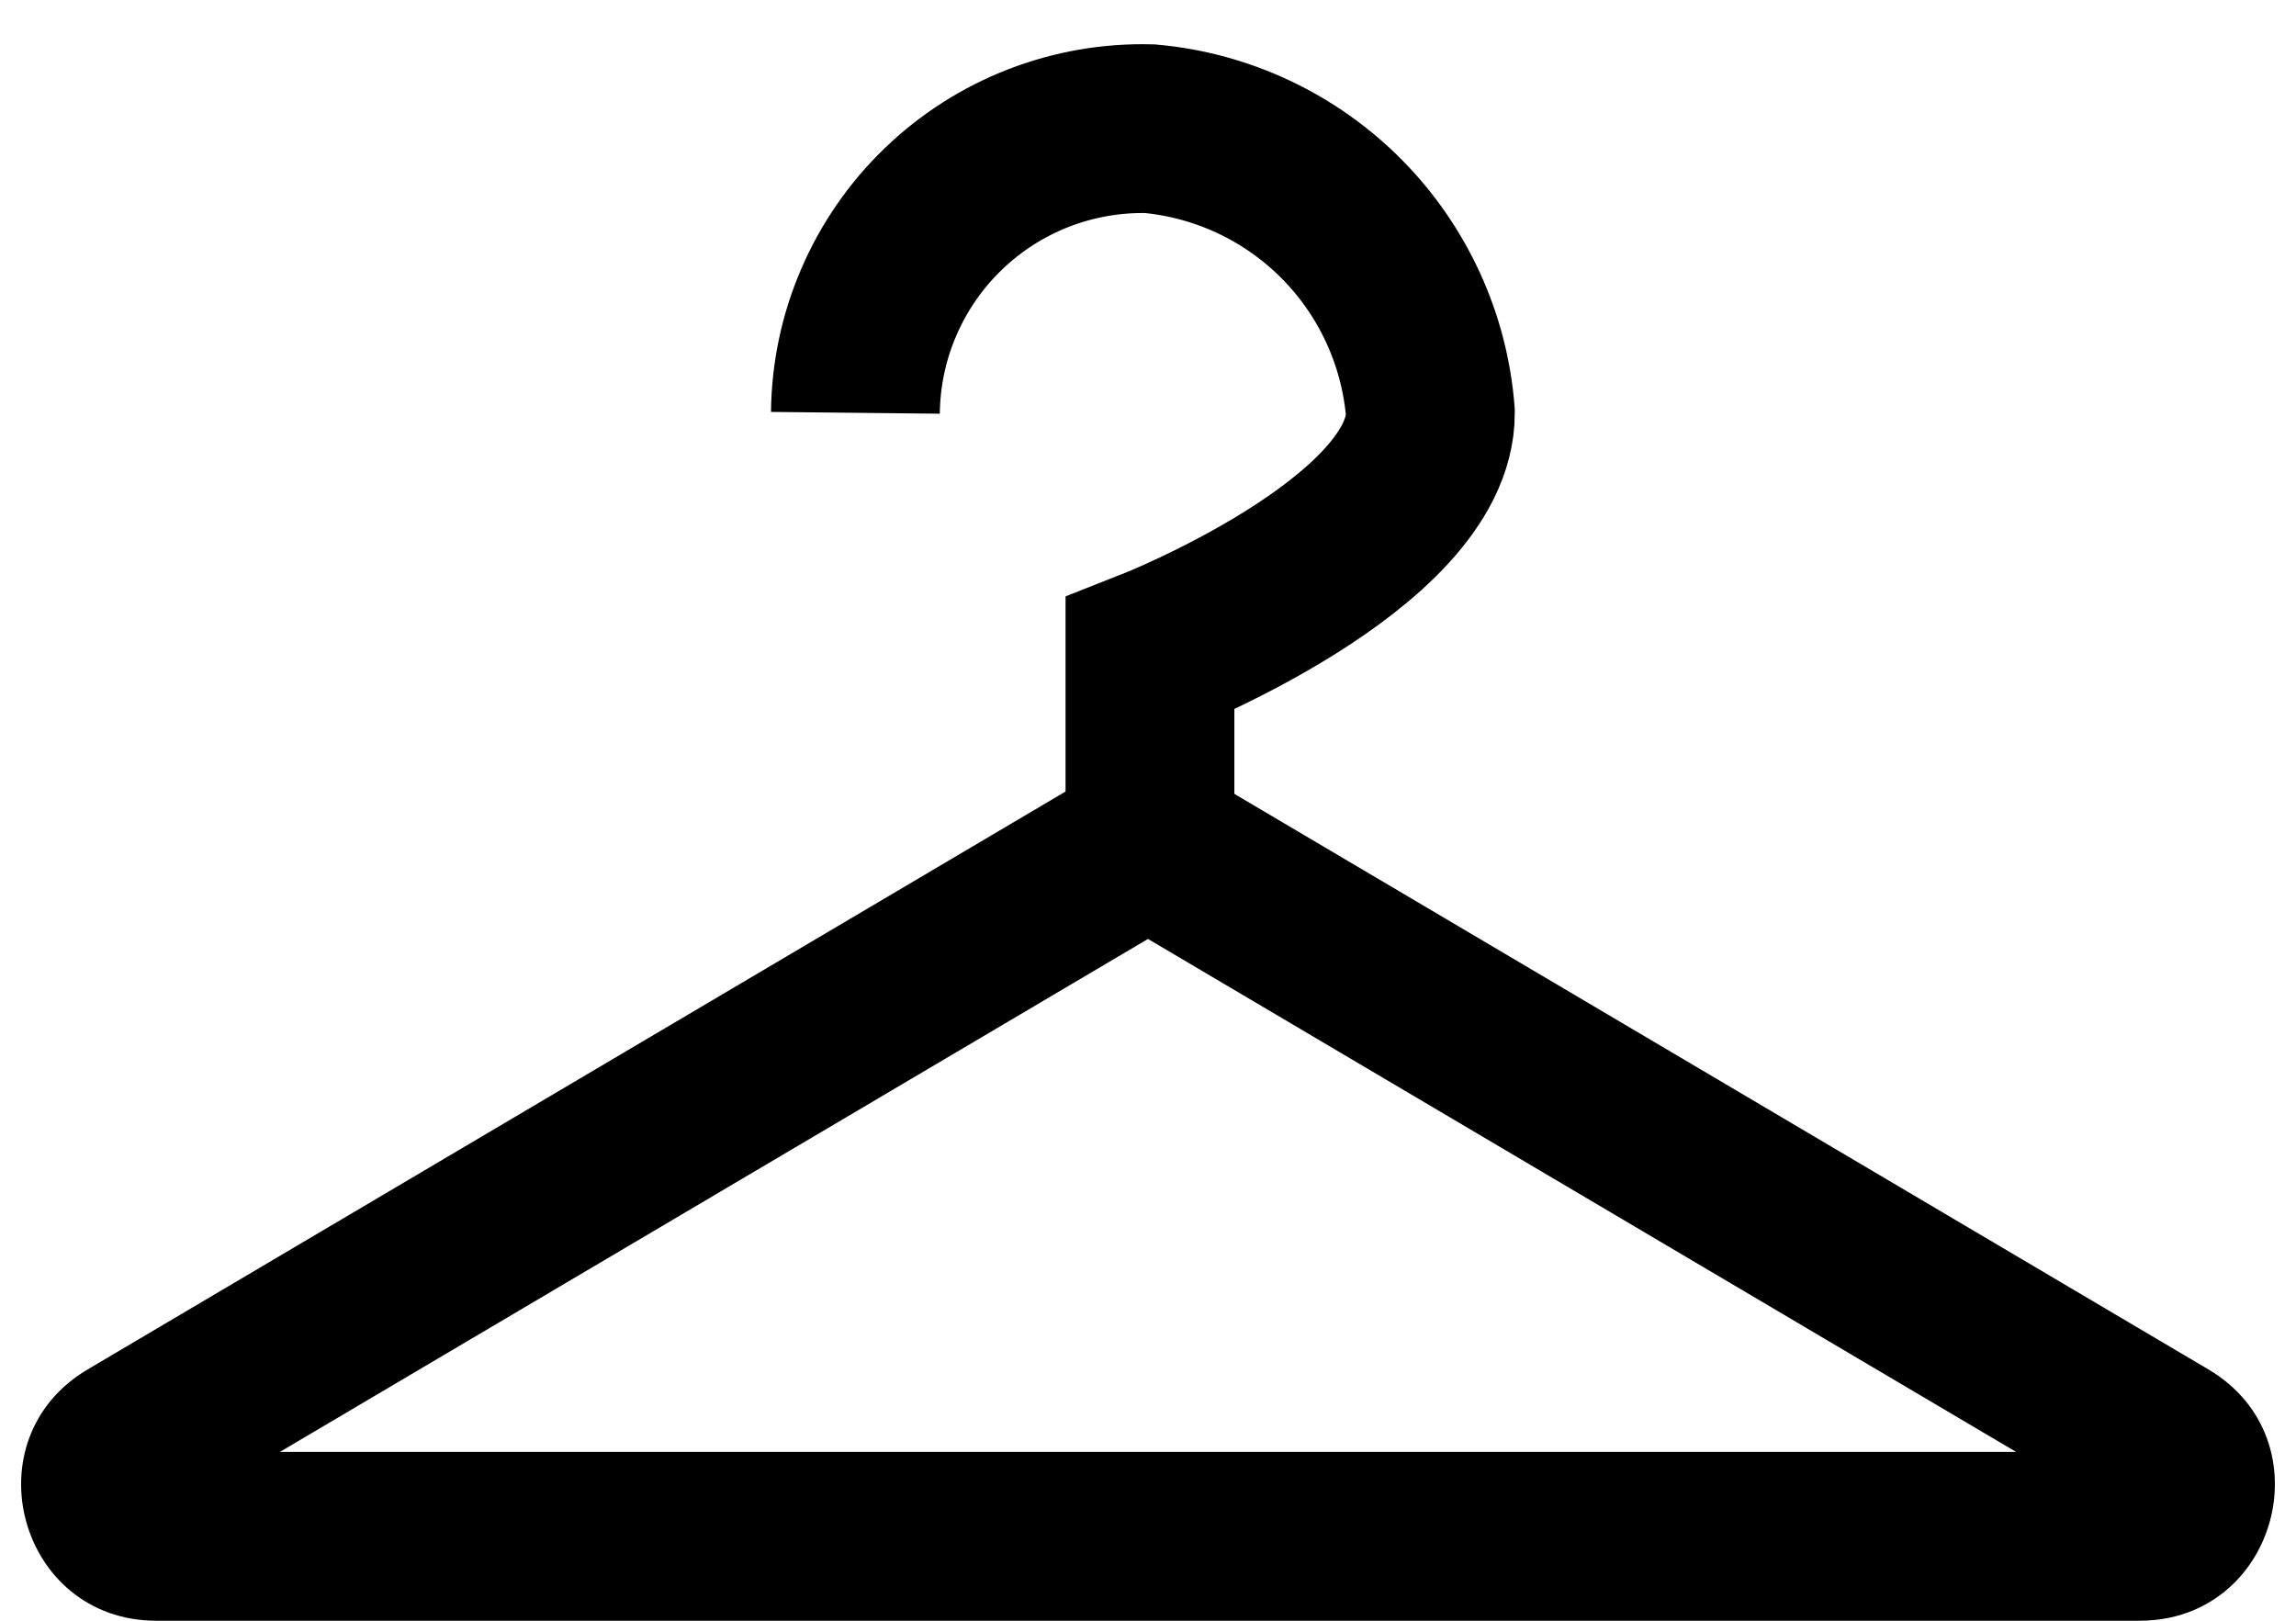
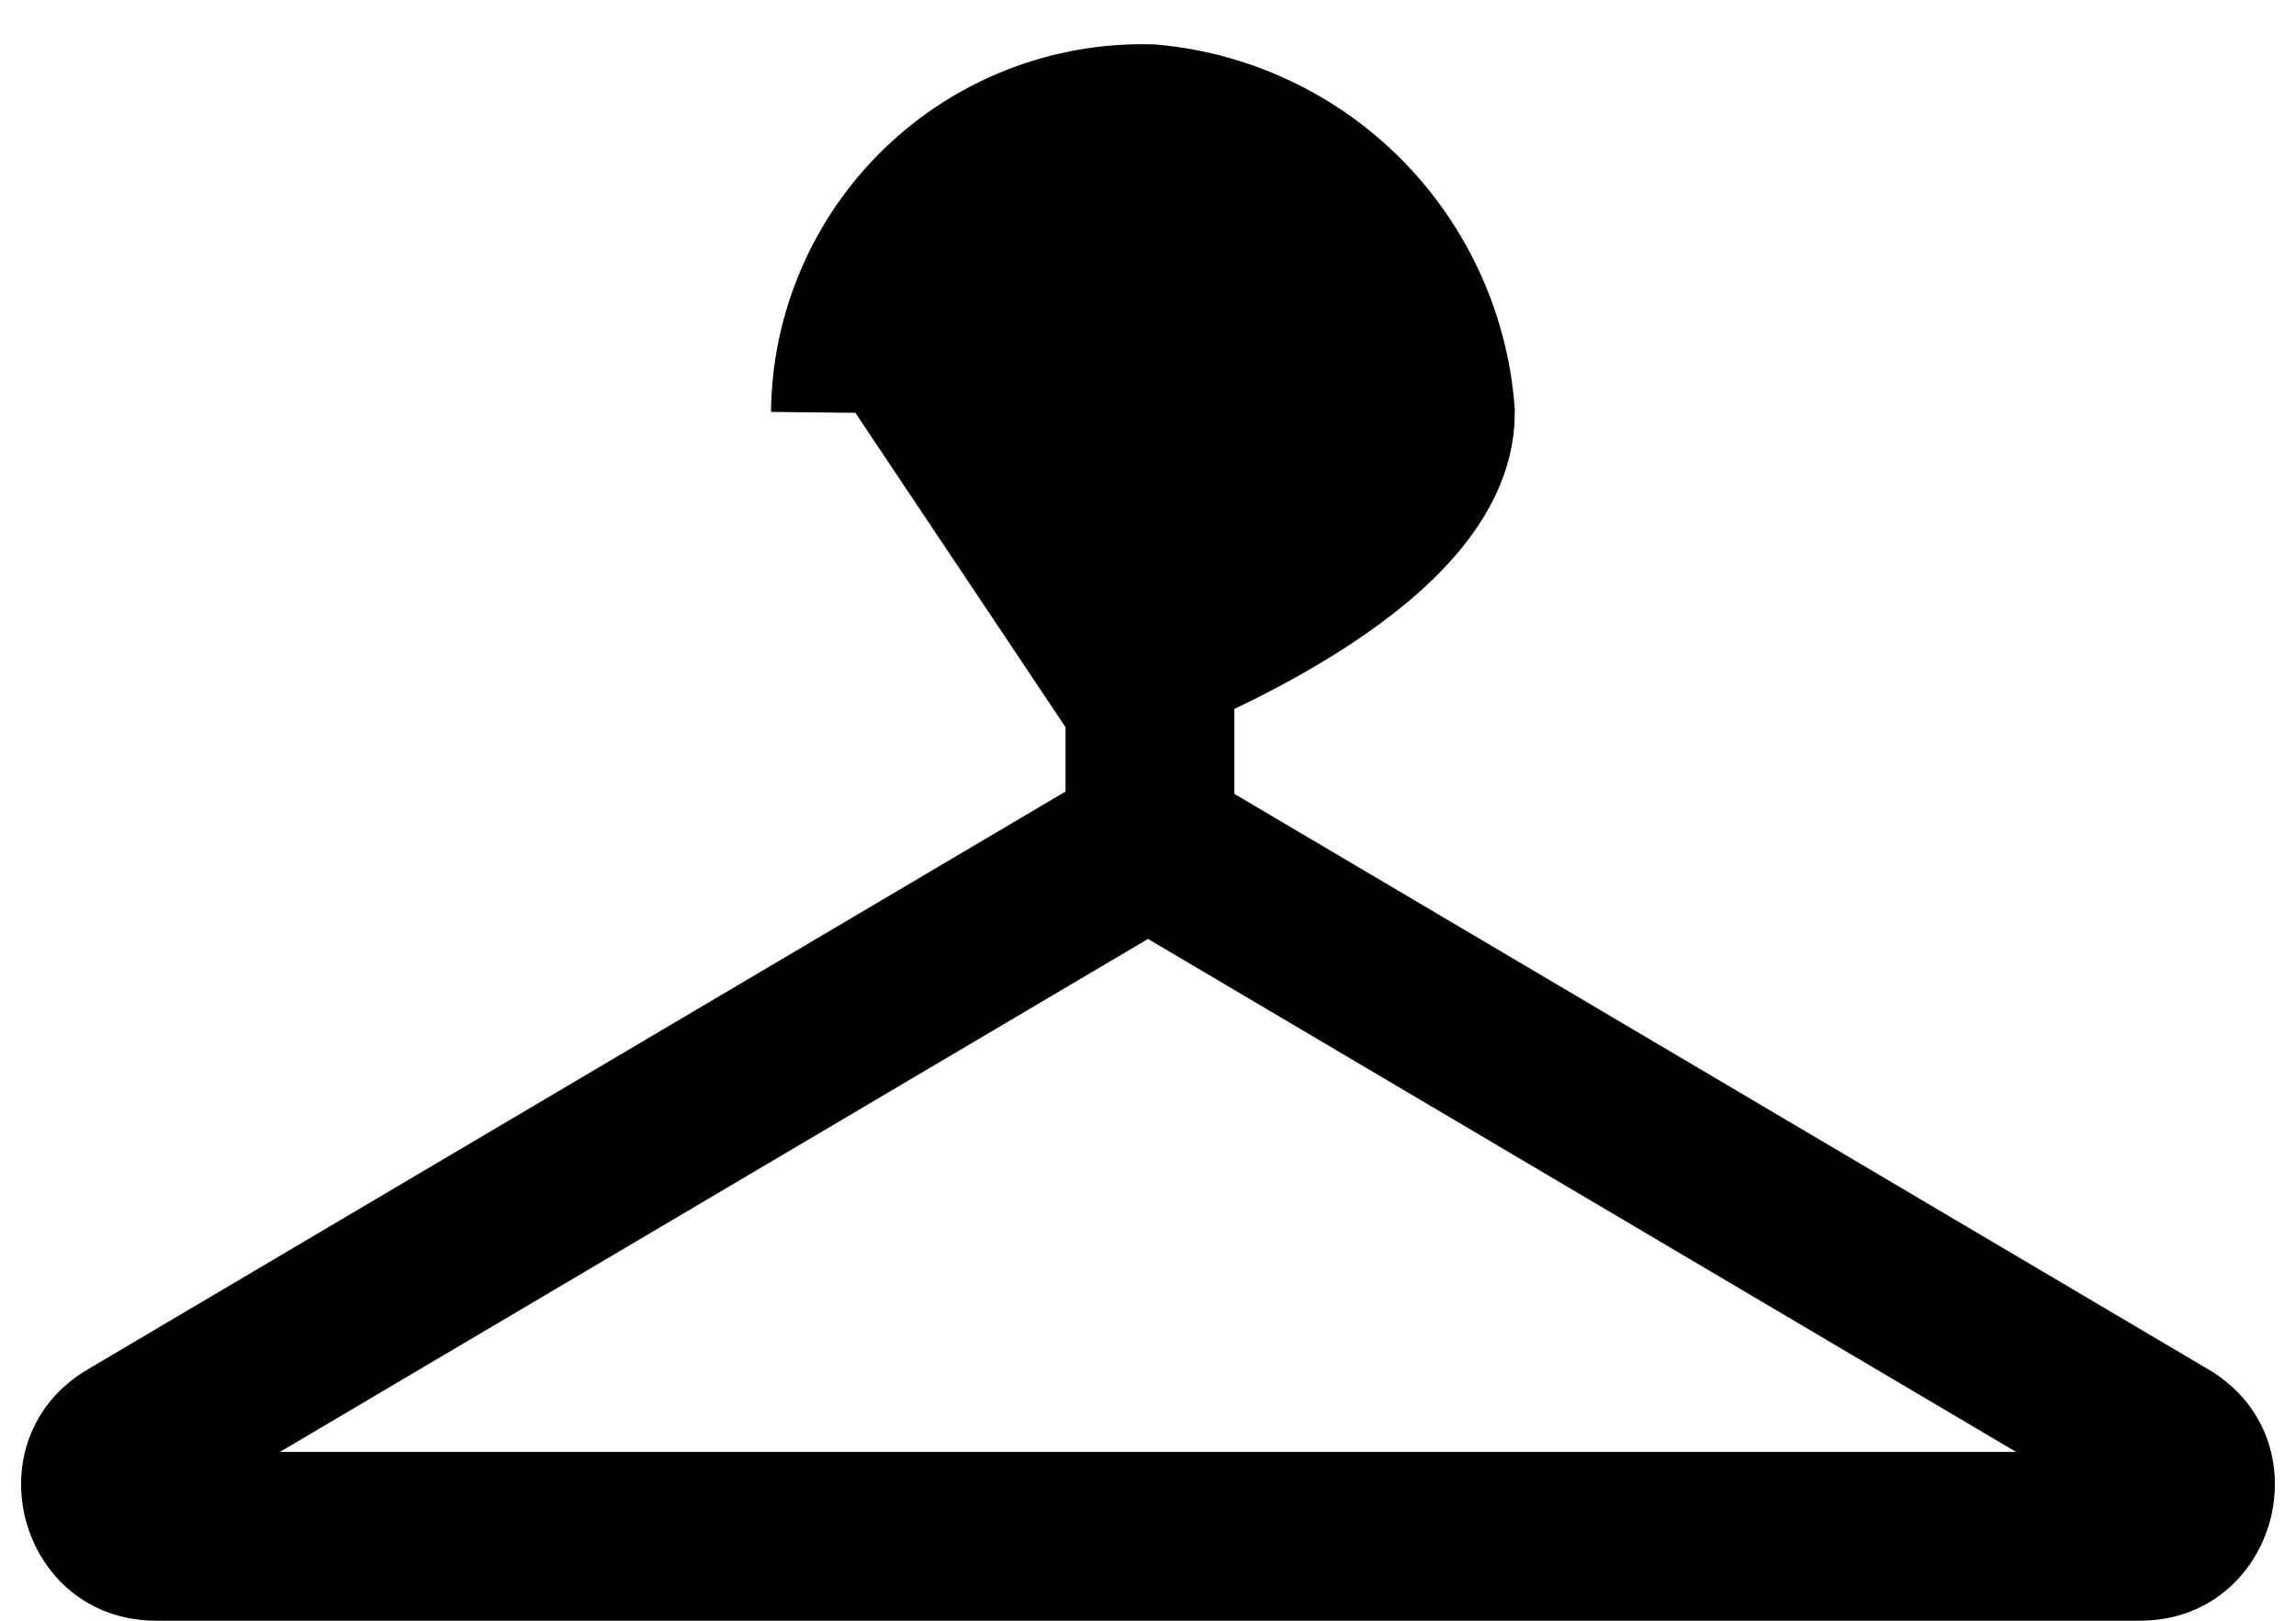
- <svg xmlns="http://www.w3.org/2000/svg" width="34" height="24" viewBox="0 0 34 24" fill="none">
-   <path d="M17 13.904L4.145 21.5H29.855L17 13.904ZM17 11.323C17.352 11.323 17.704 11.416 18.017 11.601L32.702 20.278C34.454 21.314 33.719 24 31.684 24H2.316C0.28 24 -0.454 21.314 1.299 20.278L15.982 11.601C16.296 11.416 16.648 11.323 17 11.323Z" fill="black" />
-   <path d="M12.667 6.113C12.673 5.549 12.79 4.992 13.014 4.474C13.237 3.956 13.561 3.487 13.967 3.096C14.373 2.704 14.852 2.397 15.378 2.193C15.904 1.989 16.465 1.891 17.029 1.906C18.106 2.004 19.114 2.48 19.875 3.25C20.634 4.02 21.098 5.034 21.182 6.113C21.182 8.058 17.029 9.684 17.029 9.684V12.639" stroke="black" stroke-width="2.5" />
+ <svg xmlns="http://www.w3.org/2000/svg" width="34" height="24" viewBox="0 0 34 24" fill="currentColor">
+   <path d="M17 13.904L4.145 21.5H29.855L17 13.904ZM17 11.323C17.352 11.323 17.704 11.416 18.017 11.601L32.702 20.278C34.454 21.314 33.719 24 31.684 24H2.316C0.28 24 -0.454 21.314 1.299 20.278L15.982 11.601C16.296 11.416 16.648 11.323 17 11.323Z" fill="currentColor" />
+   <path d="M12.667 6.113C12.673 5.549 12.79 4.992 13.014 4.474C13.237 3.956 13.561 3.487 13.967 3.096C14.373 2.704 14.852 2.397 15.378 2.193C15.904 1.989 16.465 1.891 17.029 1.906C18.106 2.004 19.114 2.48 19.875 3.25C20.634 4.02 21.098 5.034 21.182 6.113C21.182 8.058 17.029 9.684 17.029 9.684V12.639" stroke="currentColor" stroke-width="2.5" />
</svg>
